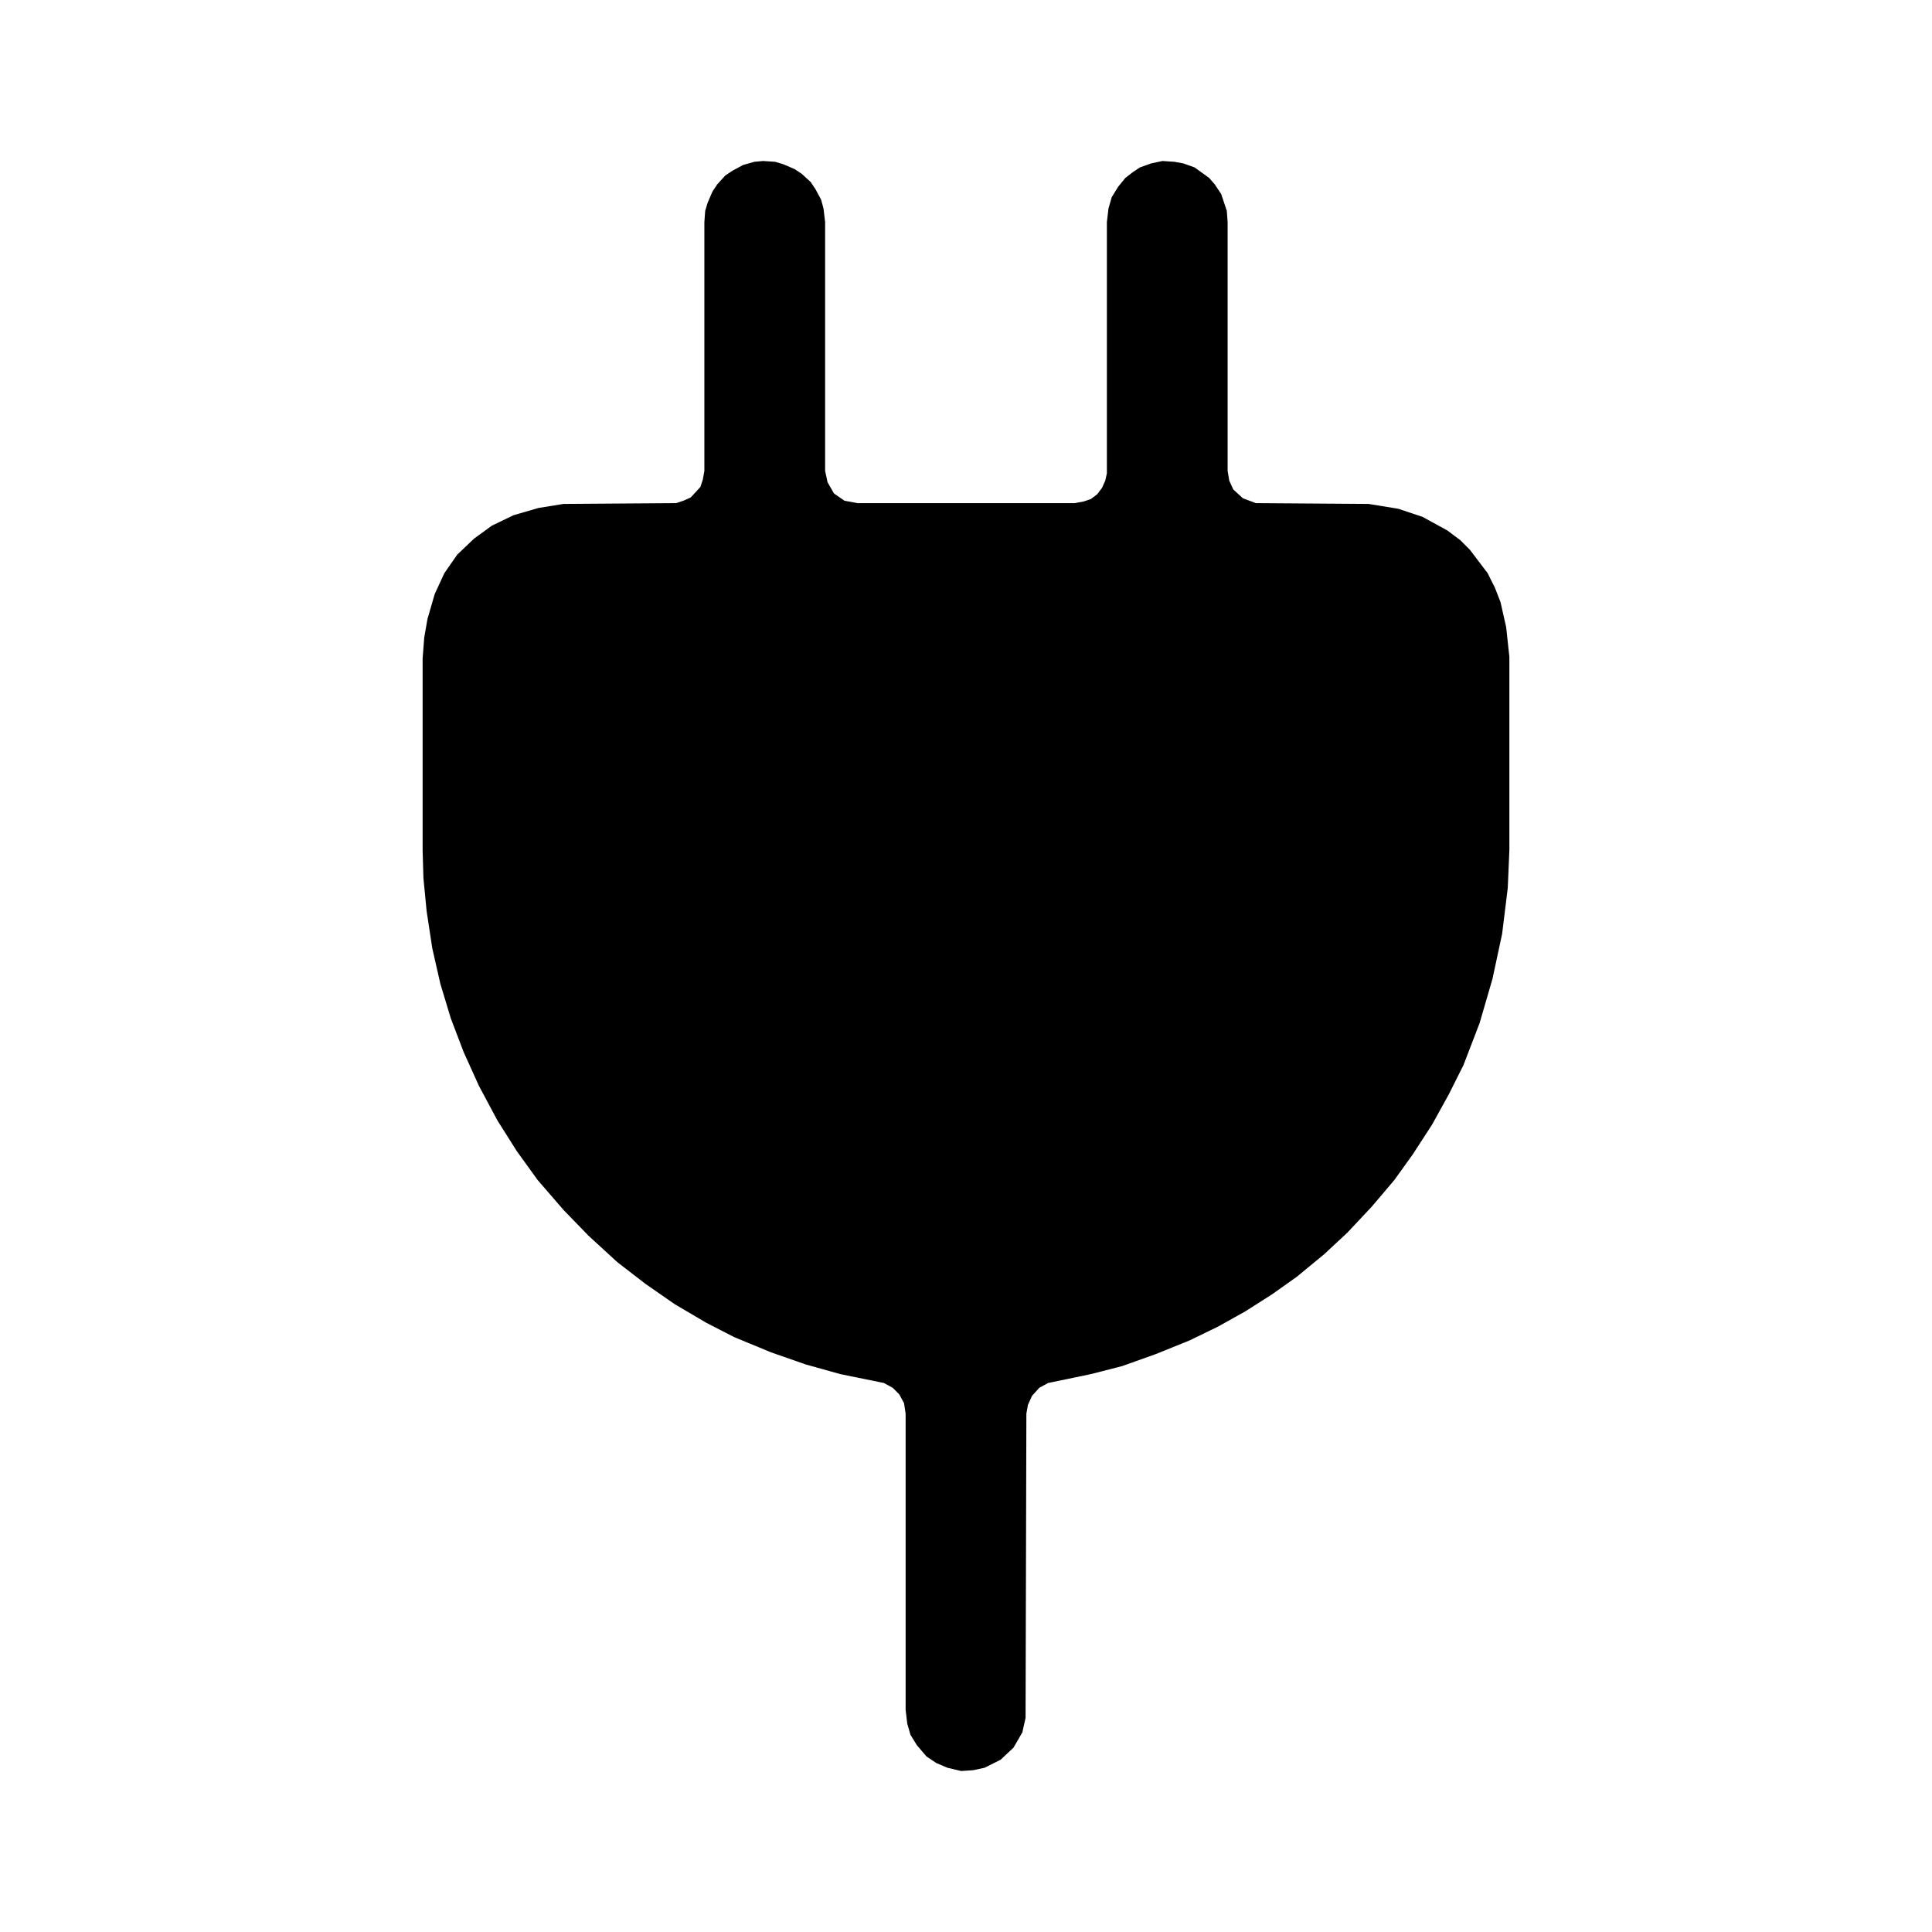
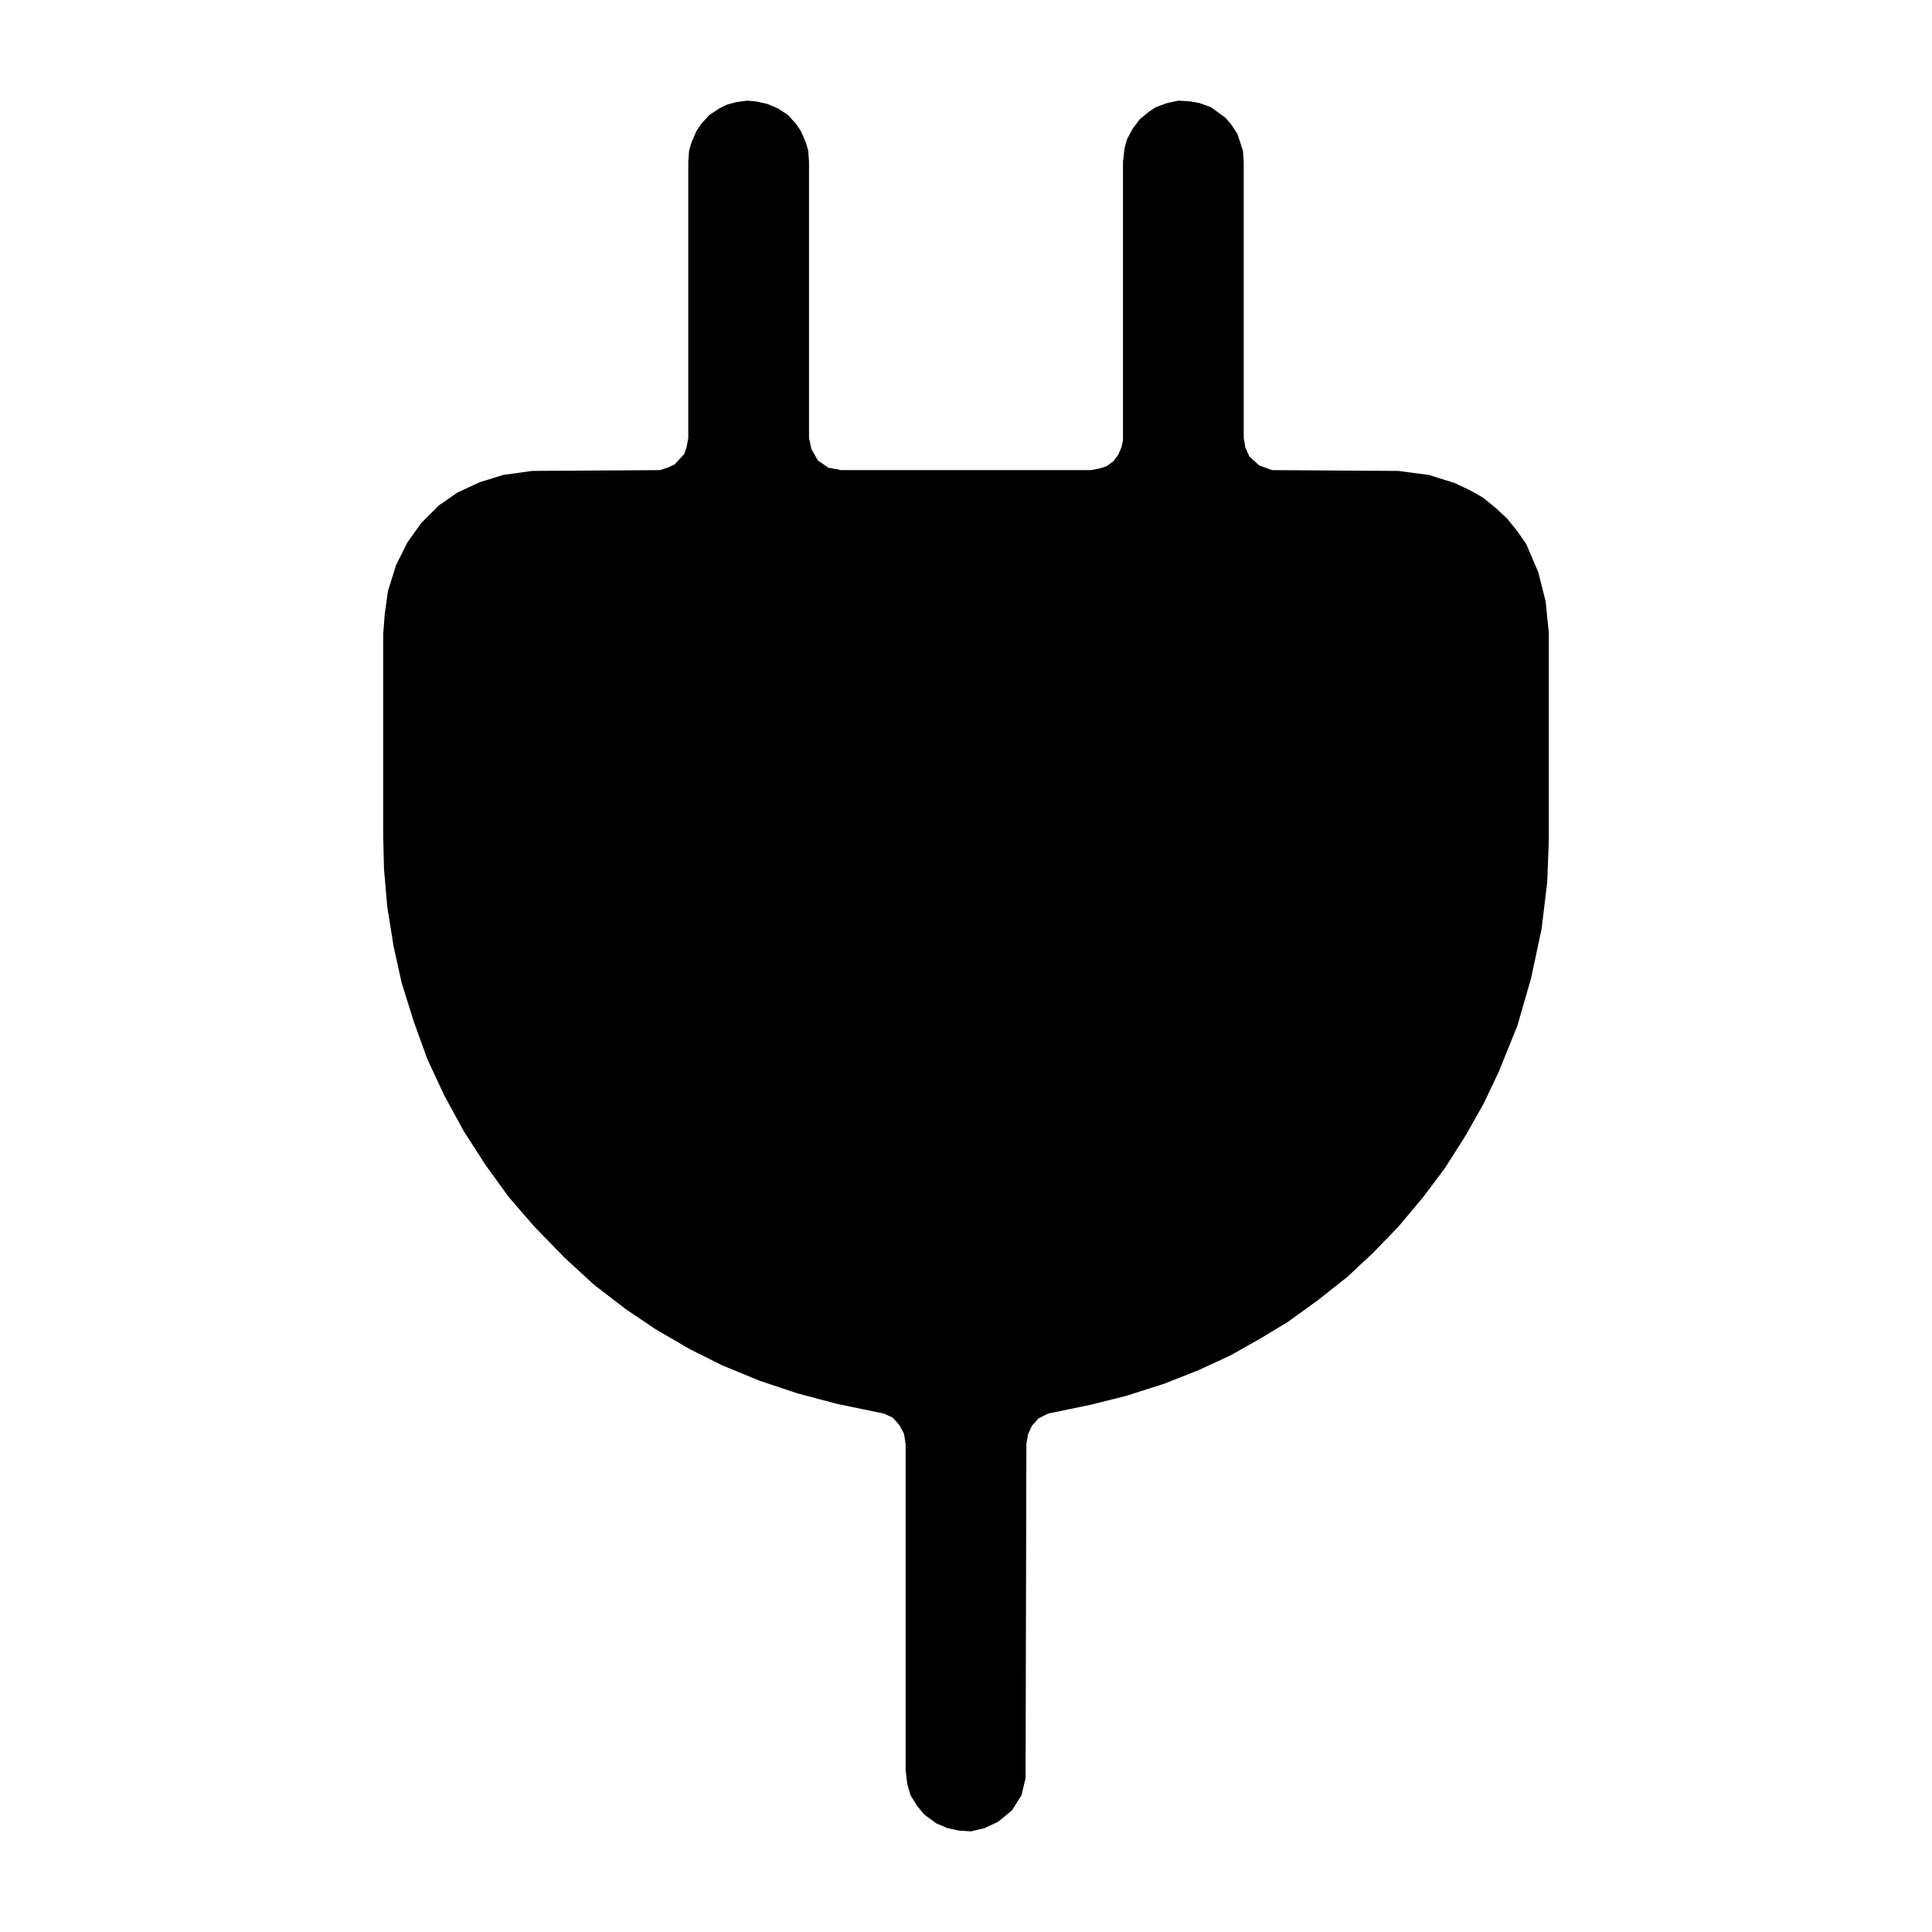
<svg xmlns="http://www.w3.org/2000/svg" viewBox="0 0 24 24" fill="currentColor">
-   <path fill-rule="evenodd" d="M7 6.26L6.69 6.31L6.38 6.4L6.11 6.53L5.89 6.69L5.68 6.89L5.52 7.12L5.4 7.38L5.31 7.69L5.27 7.92L5.25 8.18L5.25 10.56L5.26 10.91L5.3 11.32L5.37 11.78L5.47 12.22L5.6 12.65L5.76 13.07L5.95 13.49L6.18 13.92L6.42 14.3L6.68 14.66L7 15.03L7.31 15.35L7.67 15.68L8.02 15.95L8.38 16.2L8.77 16.43L9.12 16.61L9.58 16.8L10.01 16.95L10.44 17.07L10.98 17.18L11.09 17.24L11.17 17.32L11.23 17.43L11.25 17.56L11.25 21.24L11.27 21.41L11.31 21.55L11.39 21.68L11.51 21.82L11.63 21.9L11.77 21.96L11.94 22L12.09 21.99L12.23 21.96L12.43 21.86L12.59 21.71L12.7 21.52L12.74 21.34L12.75 17.56L12.77 17.45L12.82 17.34L12.91 17.24L13.02 17.18L13.55 17.07L13.94 16.97L14.36 16.82L14.78 16.65L15.13 16.48L15.47 16.29L15.8 16.08L16.11 15.86L16.45 15.58L16.74 15.31L17.04 14.99L17.32 14.66L17.55 14.34L17.79 13.97L18 13.59L18.18 13.23L18.38 12.71L18.54 12.16L18.66 11.6L18.73 11.03L18.75 10.56L18.75 8.16L18.71 7.79L18.64 7.48L18.57 7.3L18.48 7.12L18.26 6.83L18.14 6.71L17.98 6.59L17.67 6.42L17.37 6.32L17 6.26L15.6 6.25L15.44 6.19L15.32 6.08L15.27 5.97L15.25 5.85L15.25 2.76L15.24 2.62L15.17 2.41L15.09 2.29L15.02 2.21L14.84 2.08L14.7 2.03L14.59 2.01L14.44 2L14.3 2.03L14.16 2.08L14.07 2.14L13.98 2.21L13.89 2.32L13.81 2.45L13.77 2.59L13.75 2.76L13.75 5.88L13.73 5.97L13.69 6.06L13.63 6.14L13.55 6.2L13.46 6.23L13.35 6.25L10.65 6.25L10.49 6.22L10.36 6.13L10.28 5.99L10.25 5.85L10.25 2.76L10.23 2.59L10.2 2.48L10.13 2.35L10.07 2.26L9.96 2.16L9.87 2.1L9.73 2.04L9.63 2.01L9.48 2L9.37 2.01L9.23 2.05L9.1 2.12L9.01 2.18L8.91 2.29L8.85 2.38L8.79 2.52L8.76 2.62L8.75 2.76L8.75 5.85L8.73 5.96L8.7 6.05L8.58 6.18L8.49 6.22L8.4 6.25Z" />
+   <path fill-rule="evenodd" d="M6.61 5.85L6.25 5.9L5.96 5.99L5.68 6.12L5.45 6.28L5.23 6.5L5.06 6.74L4.92 7.02L4.82 7.34L4.78 7.62L4.76 7.88L4.76 10.38L4.77 10.79L4.81 11.26L4.89 11.76L4.99 12.21L5.14 12.69L5.31 13.16L5.52 13.61L5.76 14.05L6.03 14.47L6.32 14.87L6.64 15.24L7.02 15.63L7.38 15.96L7.77 16.26L8.14 16.51L8.57 16.76L8.97 16.96L9.43 17.15L9.91 17.31L10.4 17.44L10.98 17.56L11.09 17.61L11.17 17.7L11.23 17.81L11.25 17.94L11.25 21.99L11.27 22.16L11.31 22.3L11.39 22.43L11.48 22.54L11.63 22.65L11.77 22.71L11.91 22.74L12.06 22.75L12.23 22.71L12.4 22.63L12.57 22.49L12.69 22.3L12.74 22.09L12.75 17.94L12.77 17.82L12.82 17.71L12.9 17.62L13.02 17.56L13.55 17.45L13.99 17.34L14.46 17.19L14.89 17.02L15.28 16.84L15.67 16.62L16 16.42L16.36 16.16L16.74 15.86L17.06 15.56L17.37 15.24L17.68 14.87L17.95 14.51L18.21 14.1L18.43 13.71L18.62 13.31L18.85 12.74L19.02 12.15L19.15 11.54L19.22 10.96L19.24 10.44L19.24 7.86L19.2 7.47L19.11 7.11L18.96 6.76L18.85 6.6L18.72 6.44L18.58 6.31L18.42 6.18L18.26 6.09L18.07 6L17.75 5.9L17.37 5.85L15.8 5.84L15.64 5.78L15.52 5.67L15.47 5.56L15.45 5.44L15.45 2.01L15.44 1.87L15.37 1.66L15.29 1.54L15.22 1.46L15.04 1.33L14.9 1.28L14.79 1.26L14.64 1.25L14.5 1.28L14.36 1.33L14.27 1.39L14.16 1.48L14.07 1.6L14 1.73L13.97 1.84L13.95 2.01L13.95 5.47L13.93 5.56L13.89 5.65L13.83 5.73L13.75 5.79L13.66 5.82L13.55 5.84L10.45 5.84L10.29 5.81L10.16 5.72L10.08 5.58L10.05 5.44L10.05 2.01L10.04 1.87L10.01 1.77L9.95 1.63L9.89 1.54L9.79 1.43L9.67 1.35L9.53 1.29L9.39 1.26L9.28 1.25L9.14 1.27L9.03 1.3L8.93 1.35L8.81 1.43L8.71 1.54L8.65 1.63L8.59 1.77L8.56 1.87L8.55 2.01L8.55 5.44L8.53 5.55L8.5 5.64L8.38 5.77L8.29 5.81L8.2 5.84Z" />
</svg>
